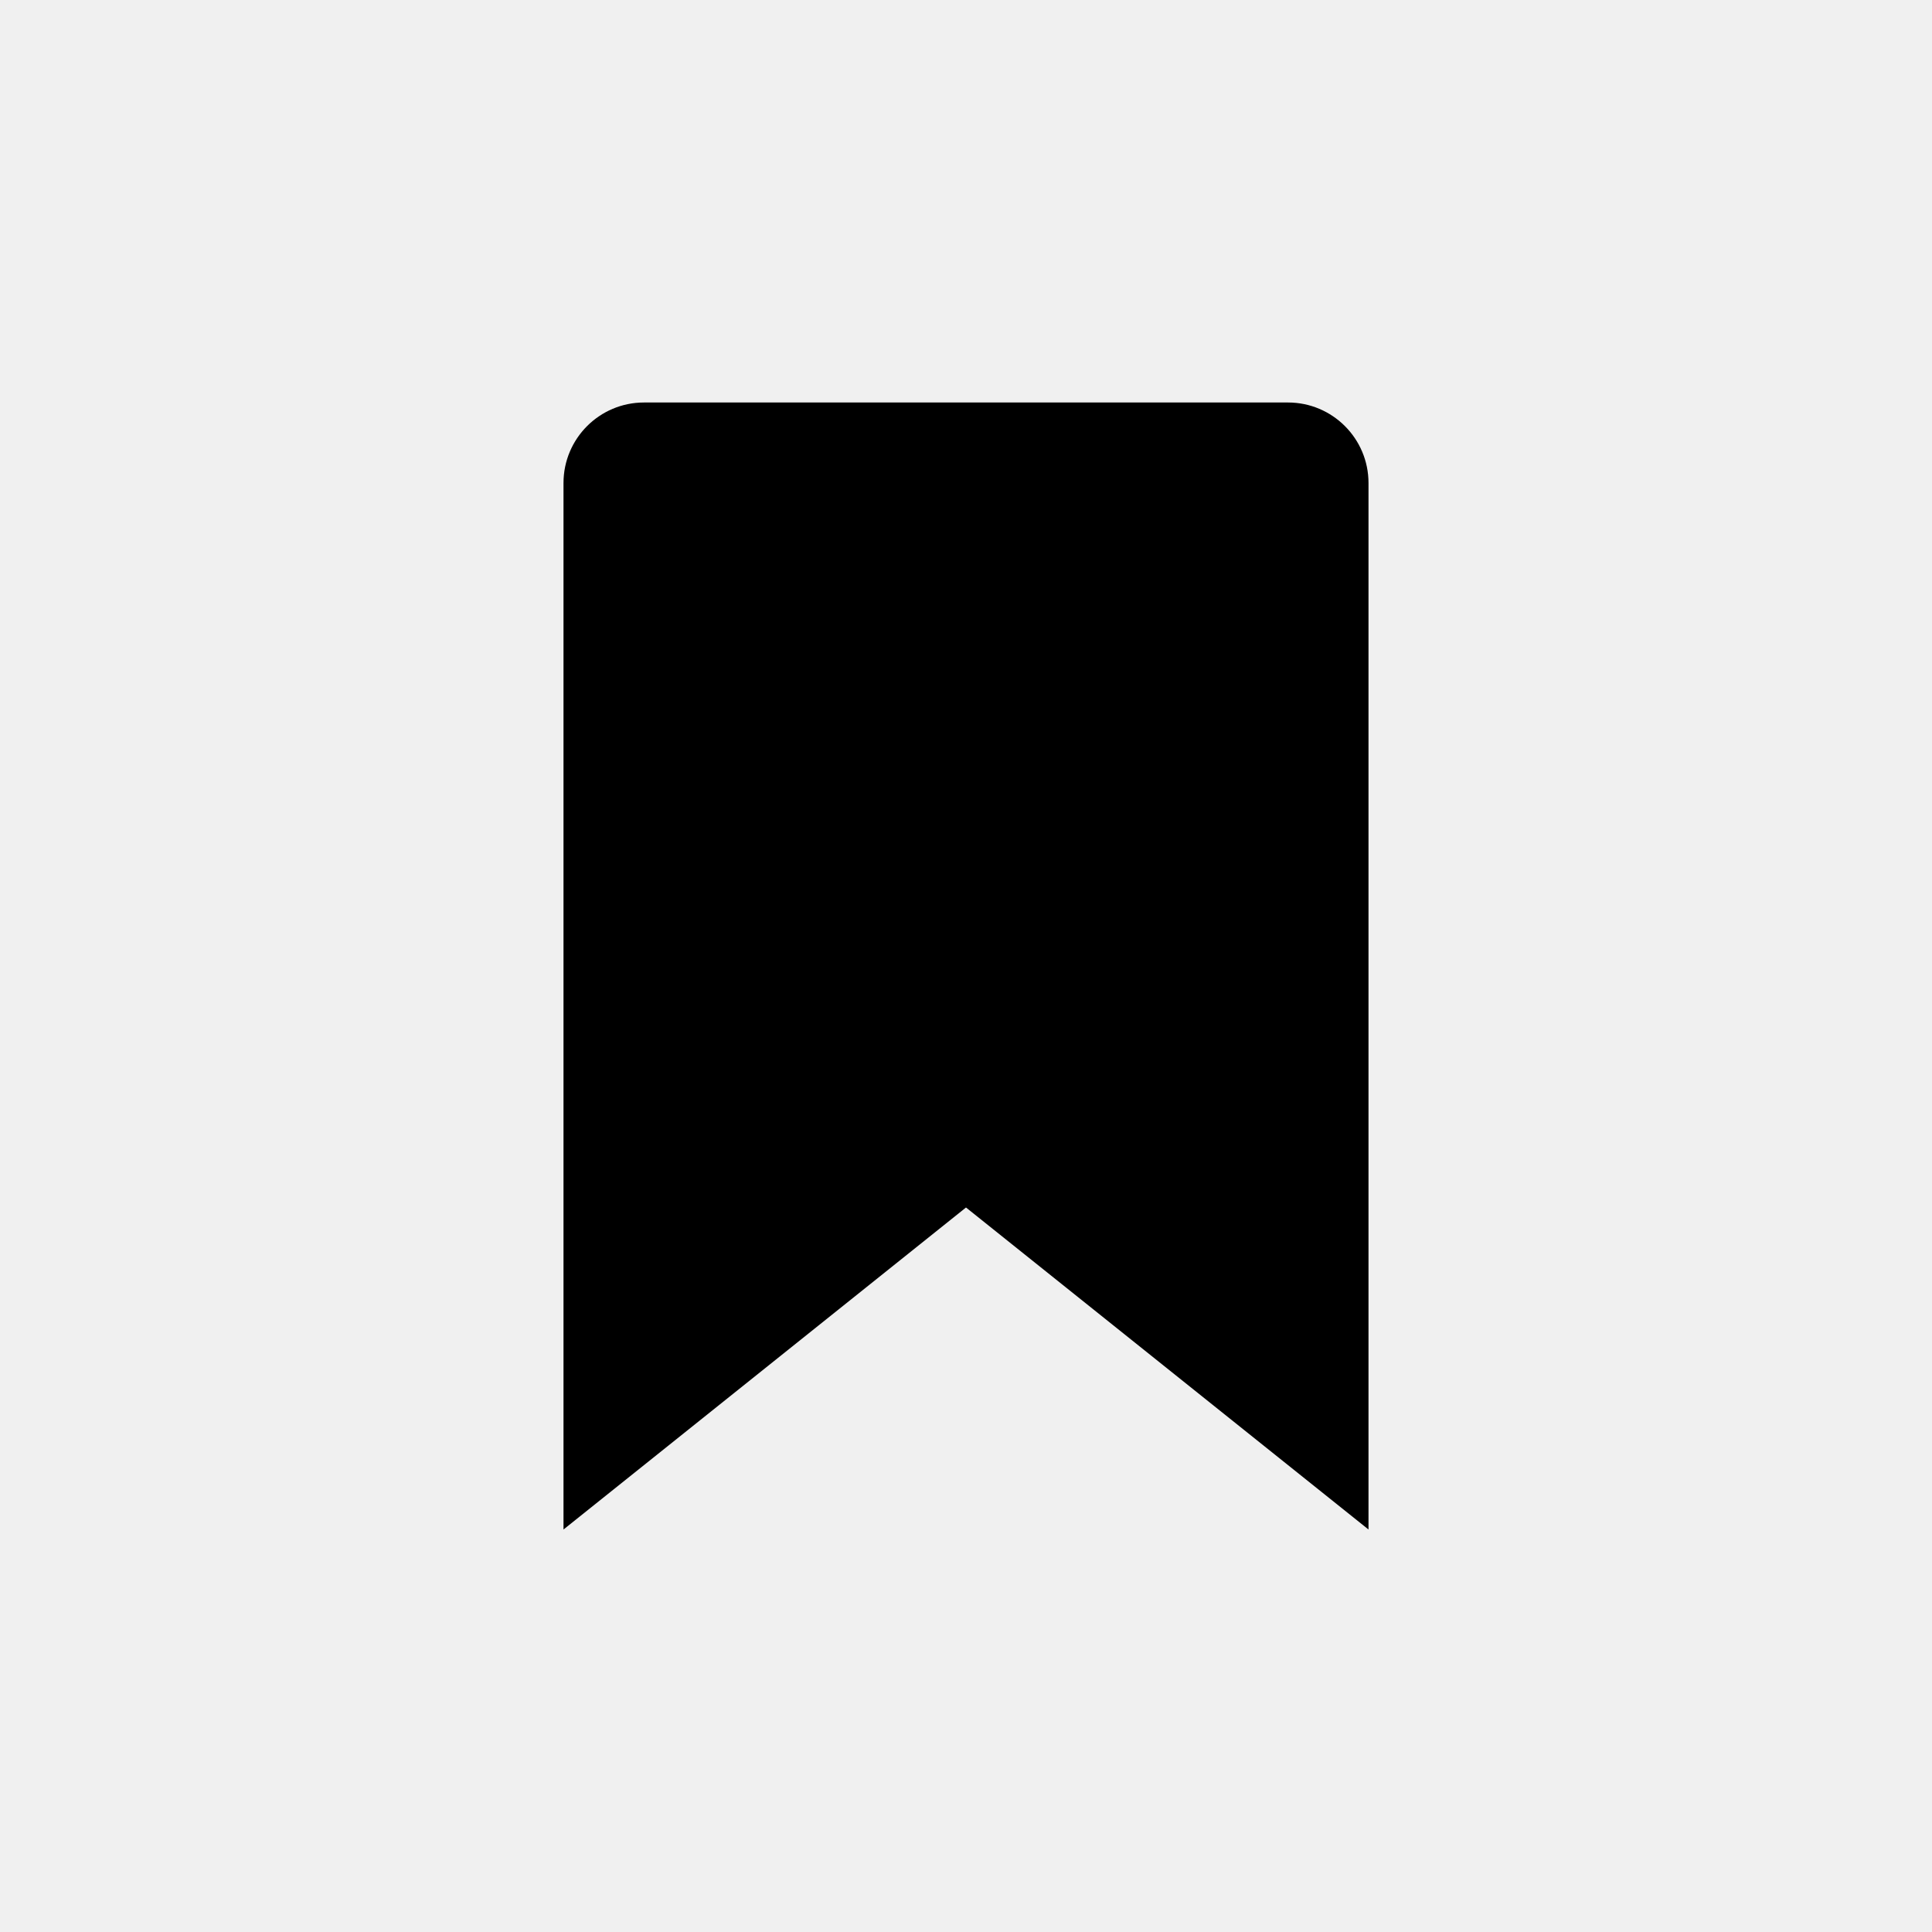
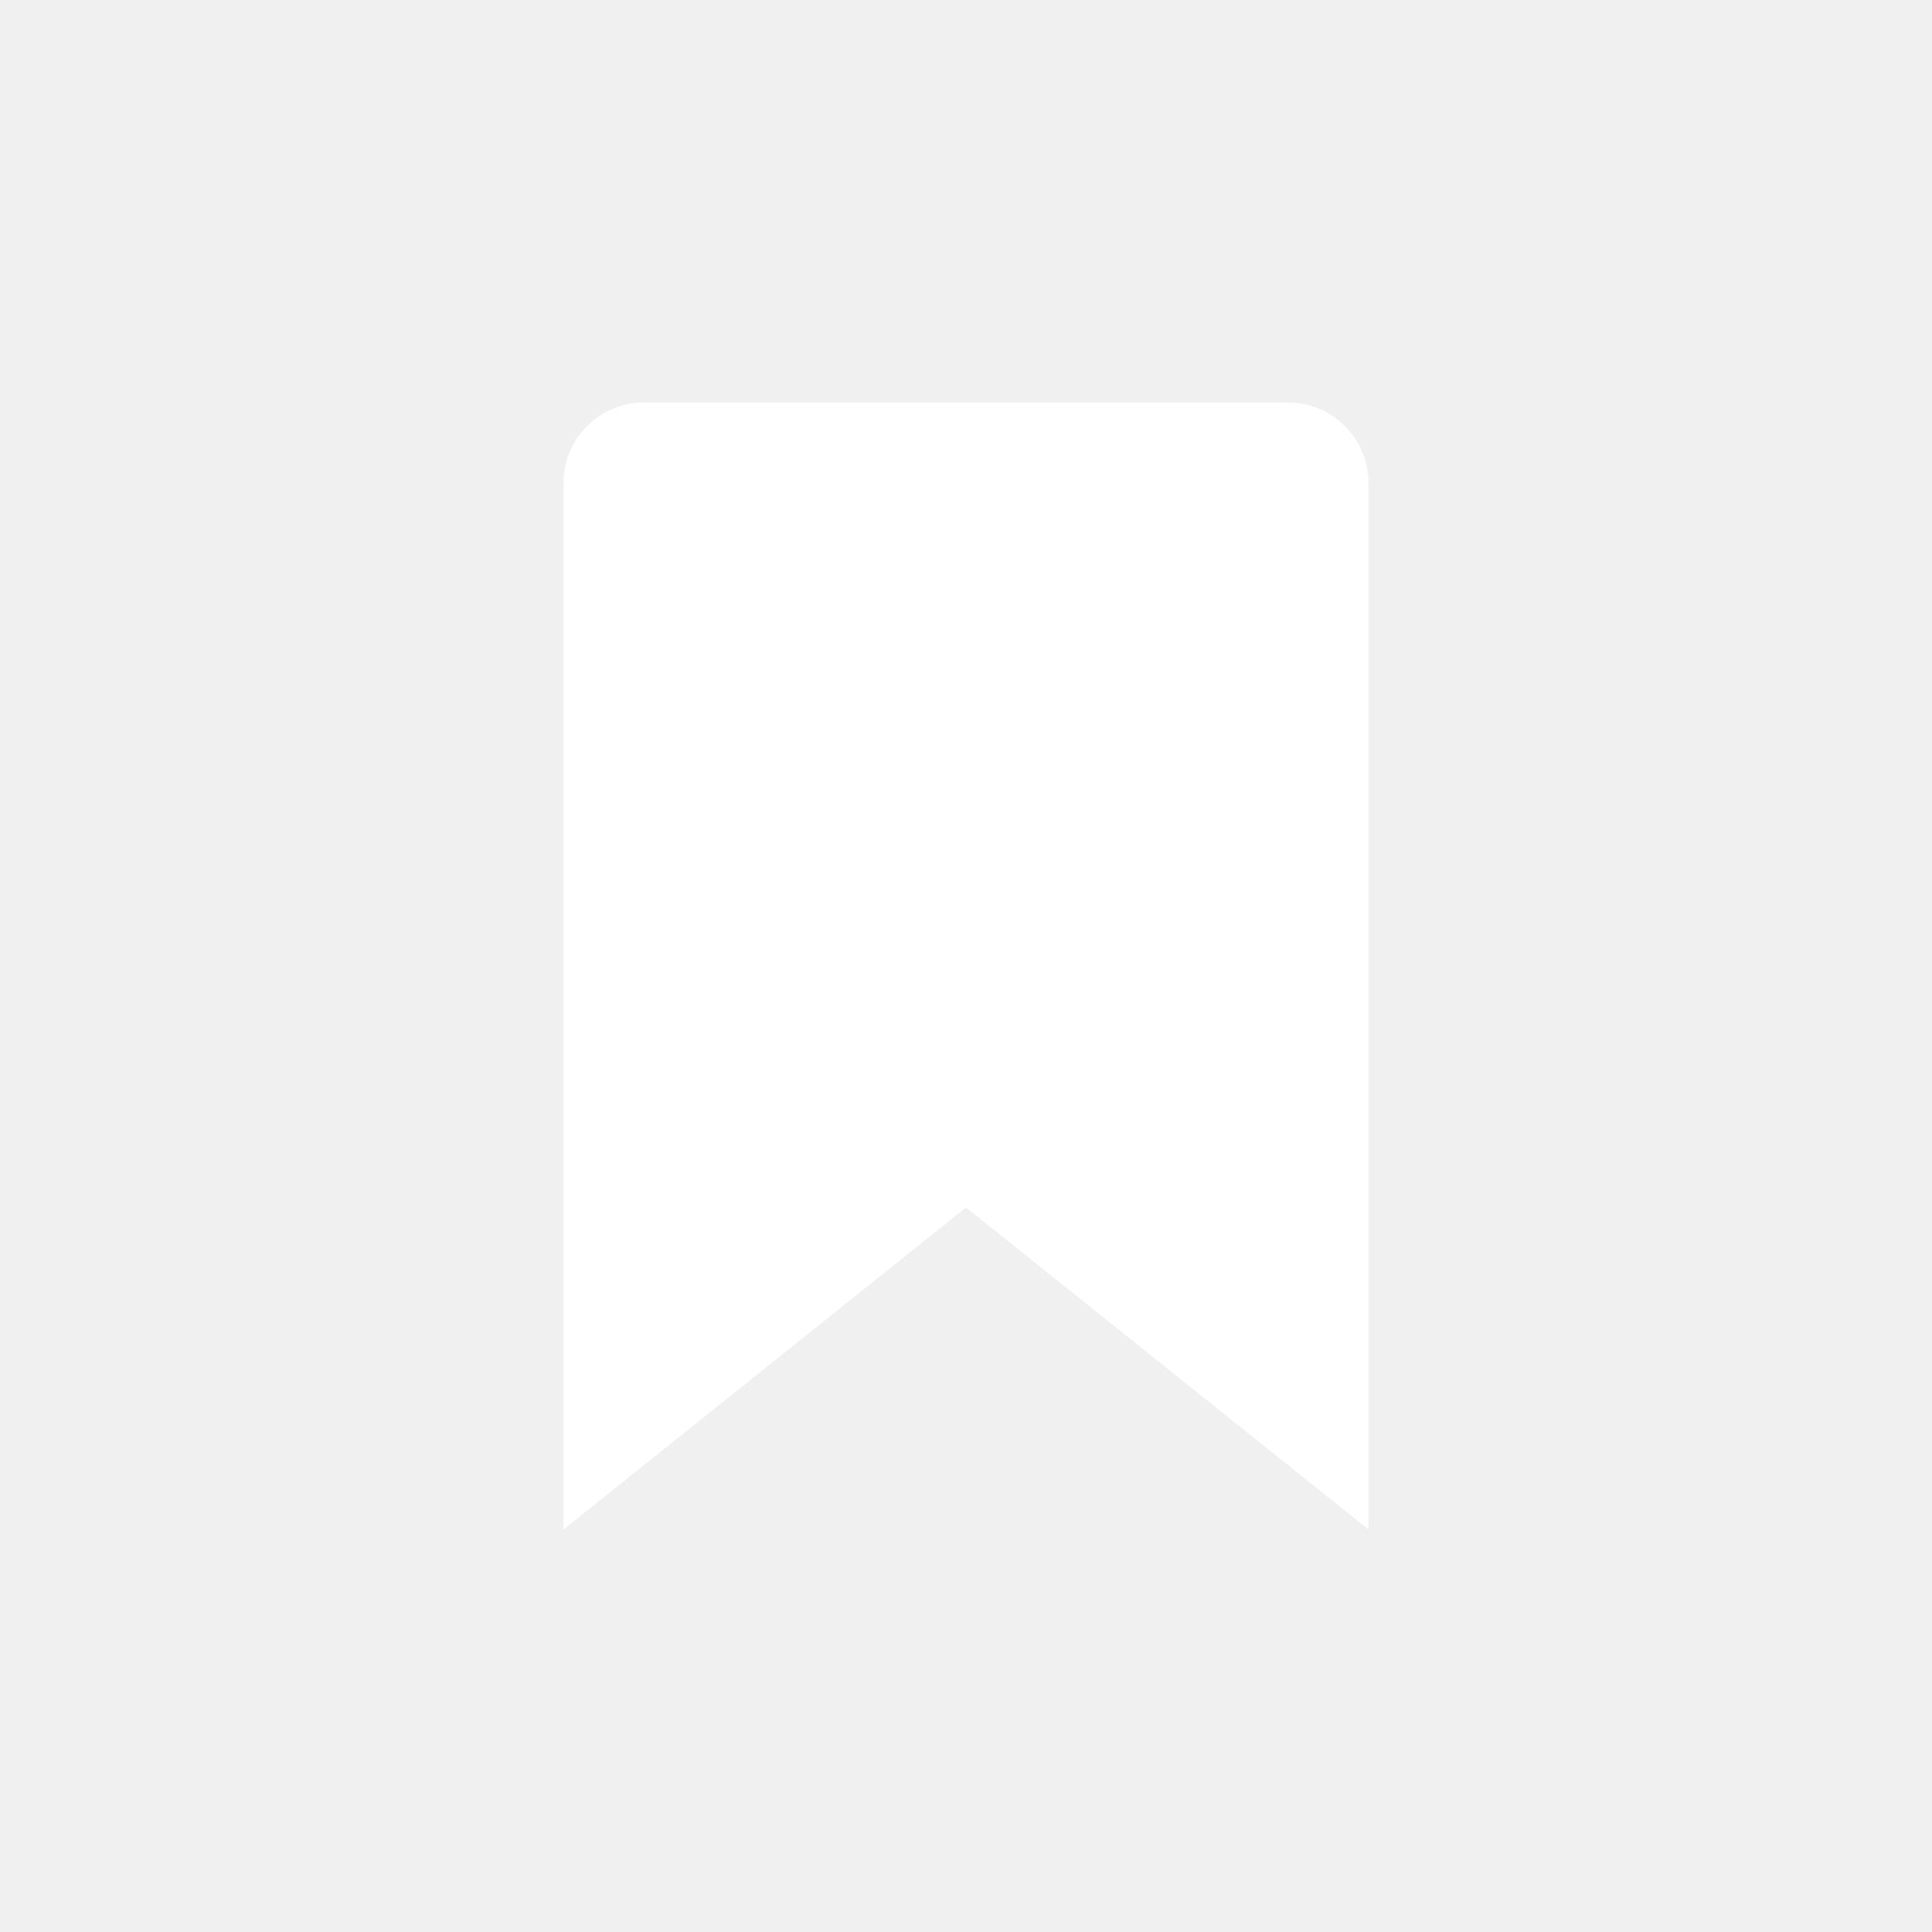
<svg xmlns="http://www.w3.org/2000/svg" width="24" height="24" viewBox="0 0 24 24" fill="none">
-   <path d="M12 15L7 19V6C7 5.448 7.448 5 8 5H16C16.552 5 17 5.448 17 6V19L12 15Z" fill="black" />
+   <path d="M12 15L7 19V6C7 5.448 7.448 5 8 5H16C16.552 5 17 5.448 17 6V19L12 15Z" fill="white" />
</svg>
